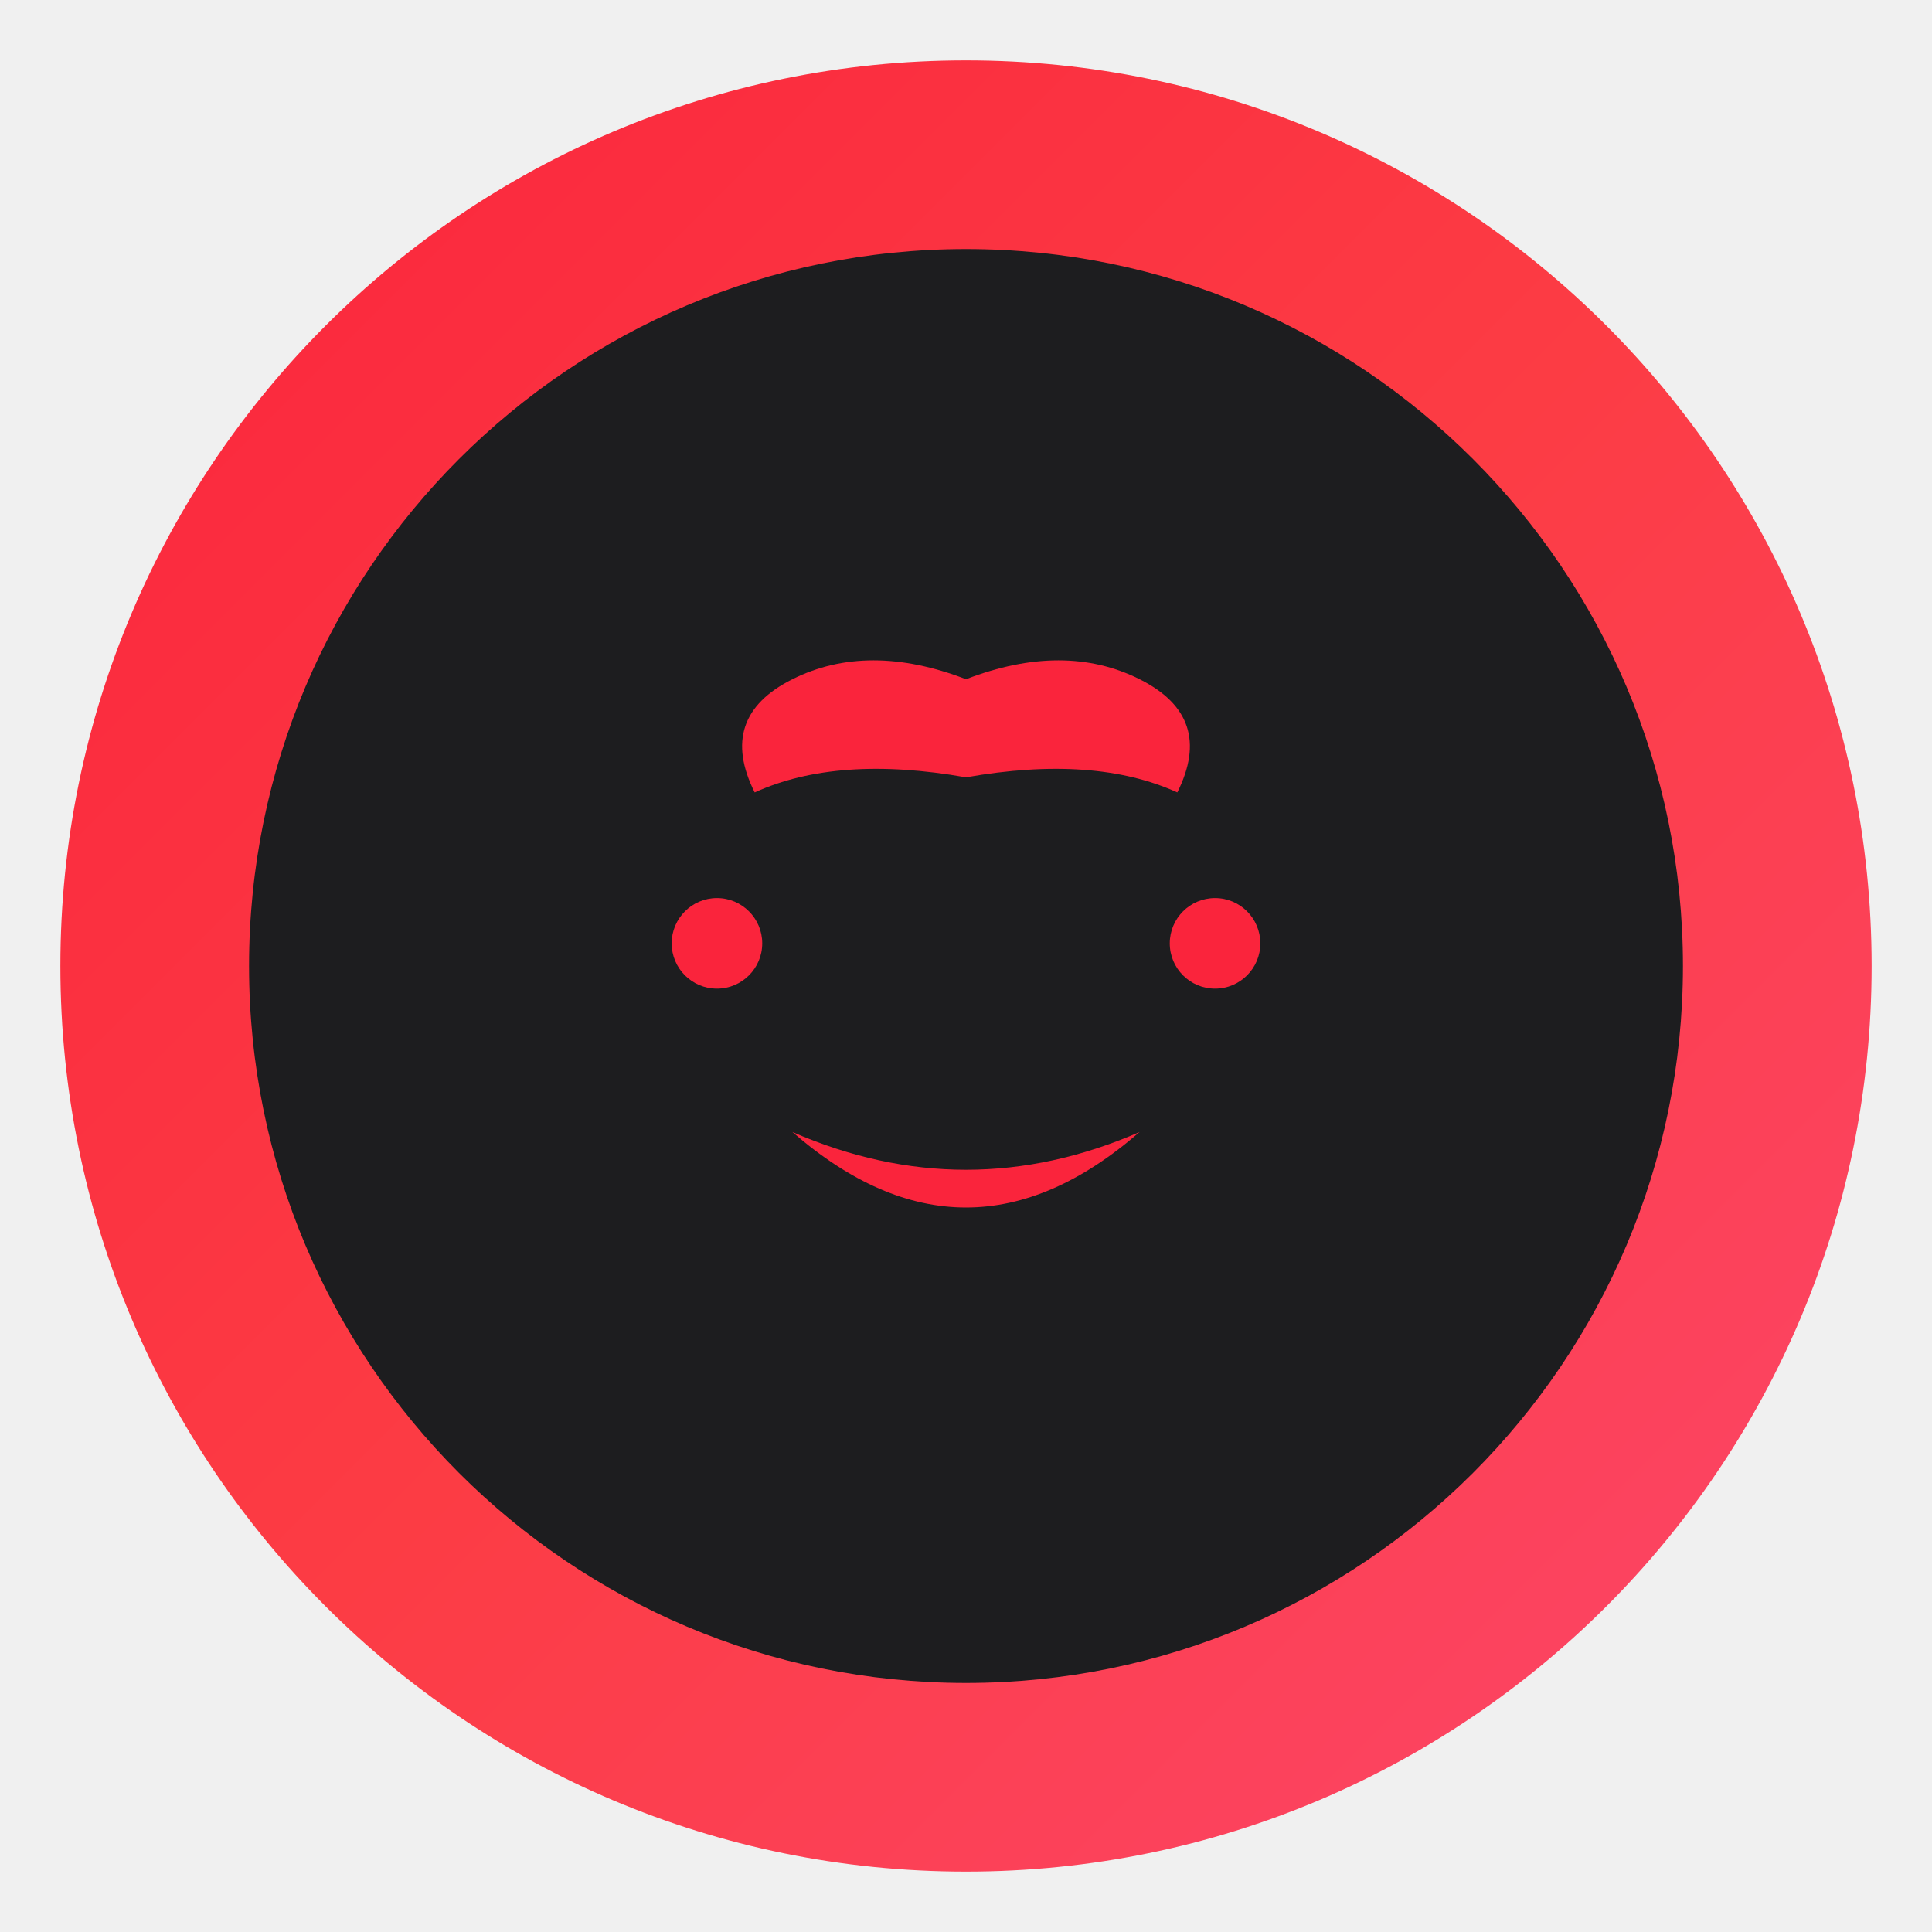
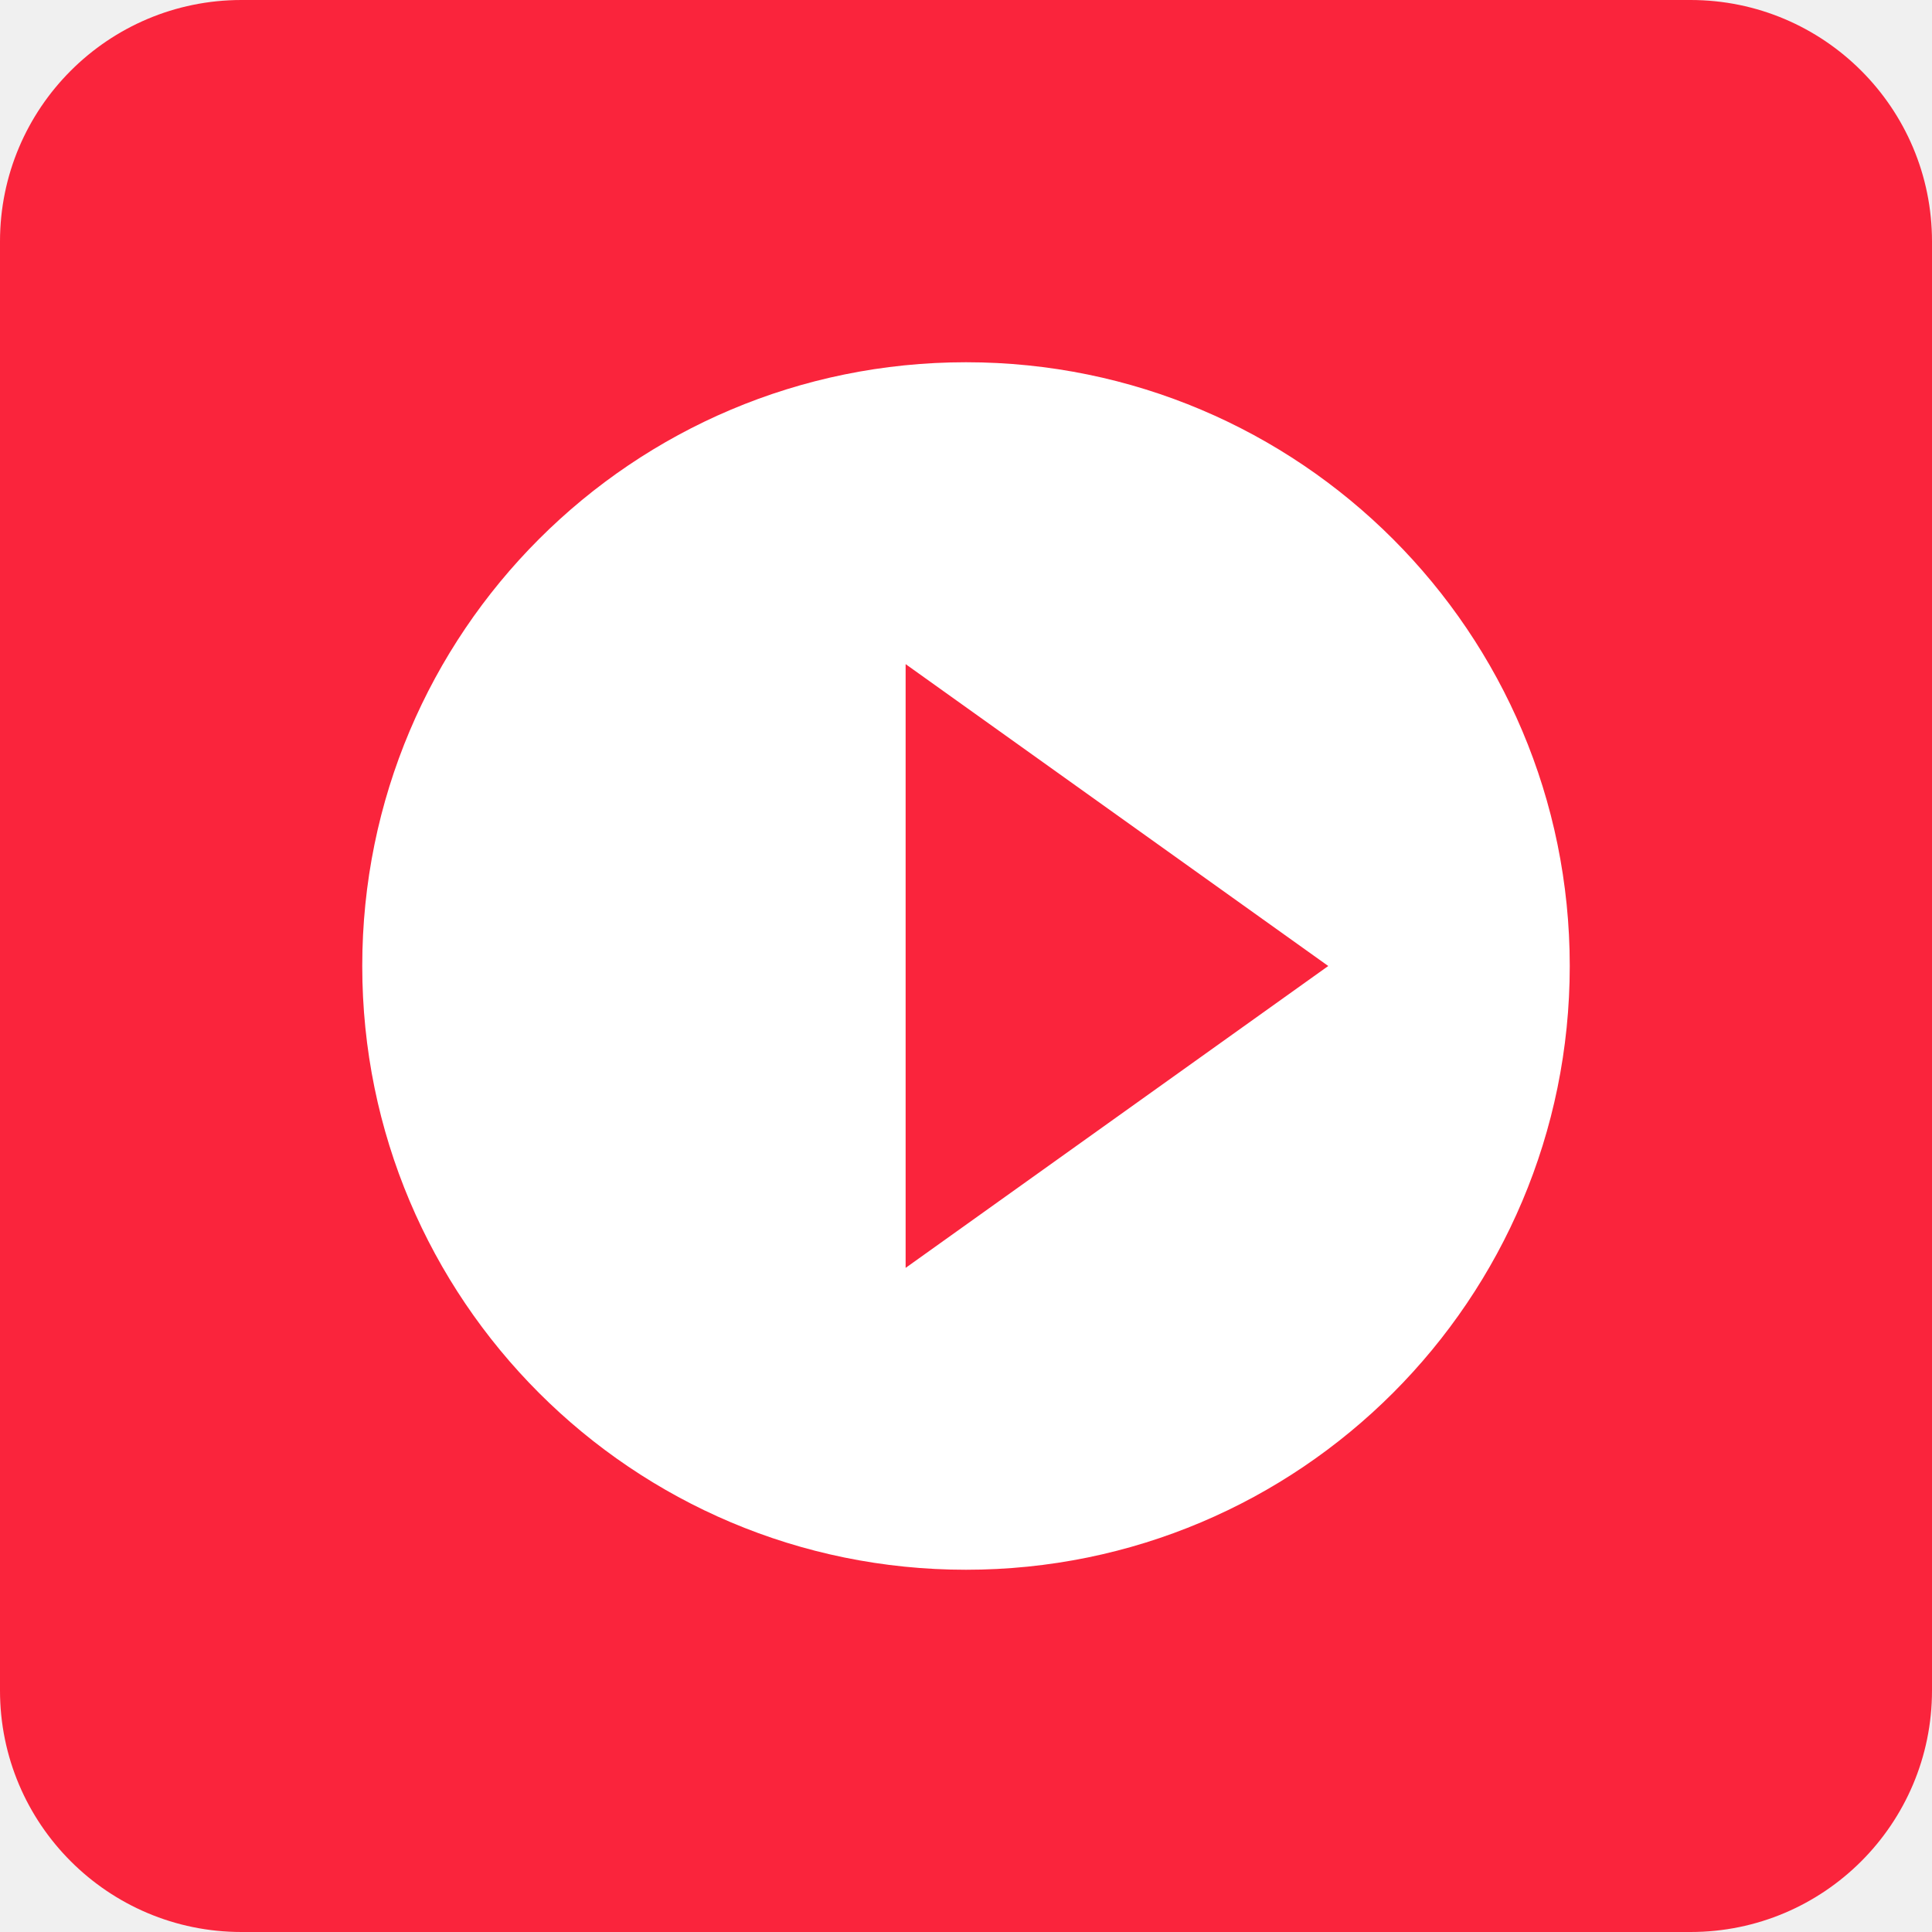
<svg xmlns="http://www.w3.org/2000/svg" viewBox="0 0 256 256">
-   <defs>
-     <linearGradient id="appleGrad" x1="0%" y1="0%" x2="100%" y2="100%">
-       <stop offset="0%" style="stop-color:#fa243c;stop-opacity:1" />
-       <stop offset="50%" style="stop-color:#fc3c44;stop-opacity:1" />
-       <stop offset="100%" style="stop-color:#fc466b;stop-opacity:1" />
-     </linearGradient>
-   </defs>
-   <circle cx="128" cy="128" r="120" fill="url(#appleGrad)" />
-   <circle cx="128" cy="128" r="95" fill="#1d1d1f" />
-   <g fill="#fa243c">
-     <path d="M100 105 Q95 95 105 90 Q115 85 128 90 Q141 85 151 90 Q161 95 156 105 Q145 100 128 103 Q111 100 100 105Z" />
-     <circle cx="95" cy="125" r="6" fill="#fa243c" />
-     <circle cx="161" cy="125" r="6" fill="#fa243c" />
-     <path d="M105 150 Q128 170 151 150 Q128 160 105 150Z" />
+   <rect width="256" height="256" rx="32" fill="#fa243c" />
+   <g fill="#ffffff">
+     <path d="M128 48C83.8 48 48 83.8 48 128s35.8 80 80 80 80-35.8 80-80-35.8-80-80-80zm-8 120V88l56 40-56 40z" />
  </g>
</svg>
